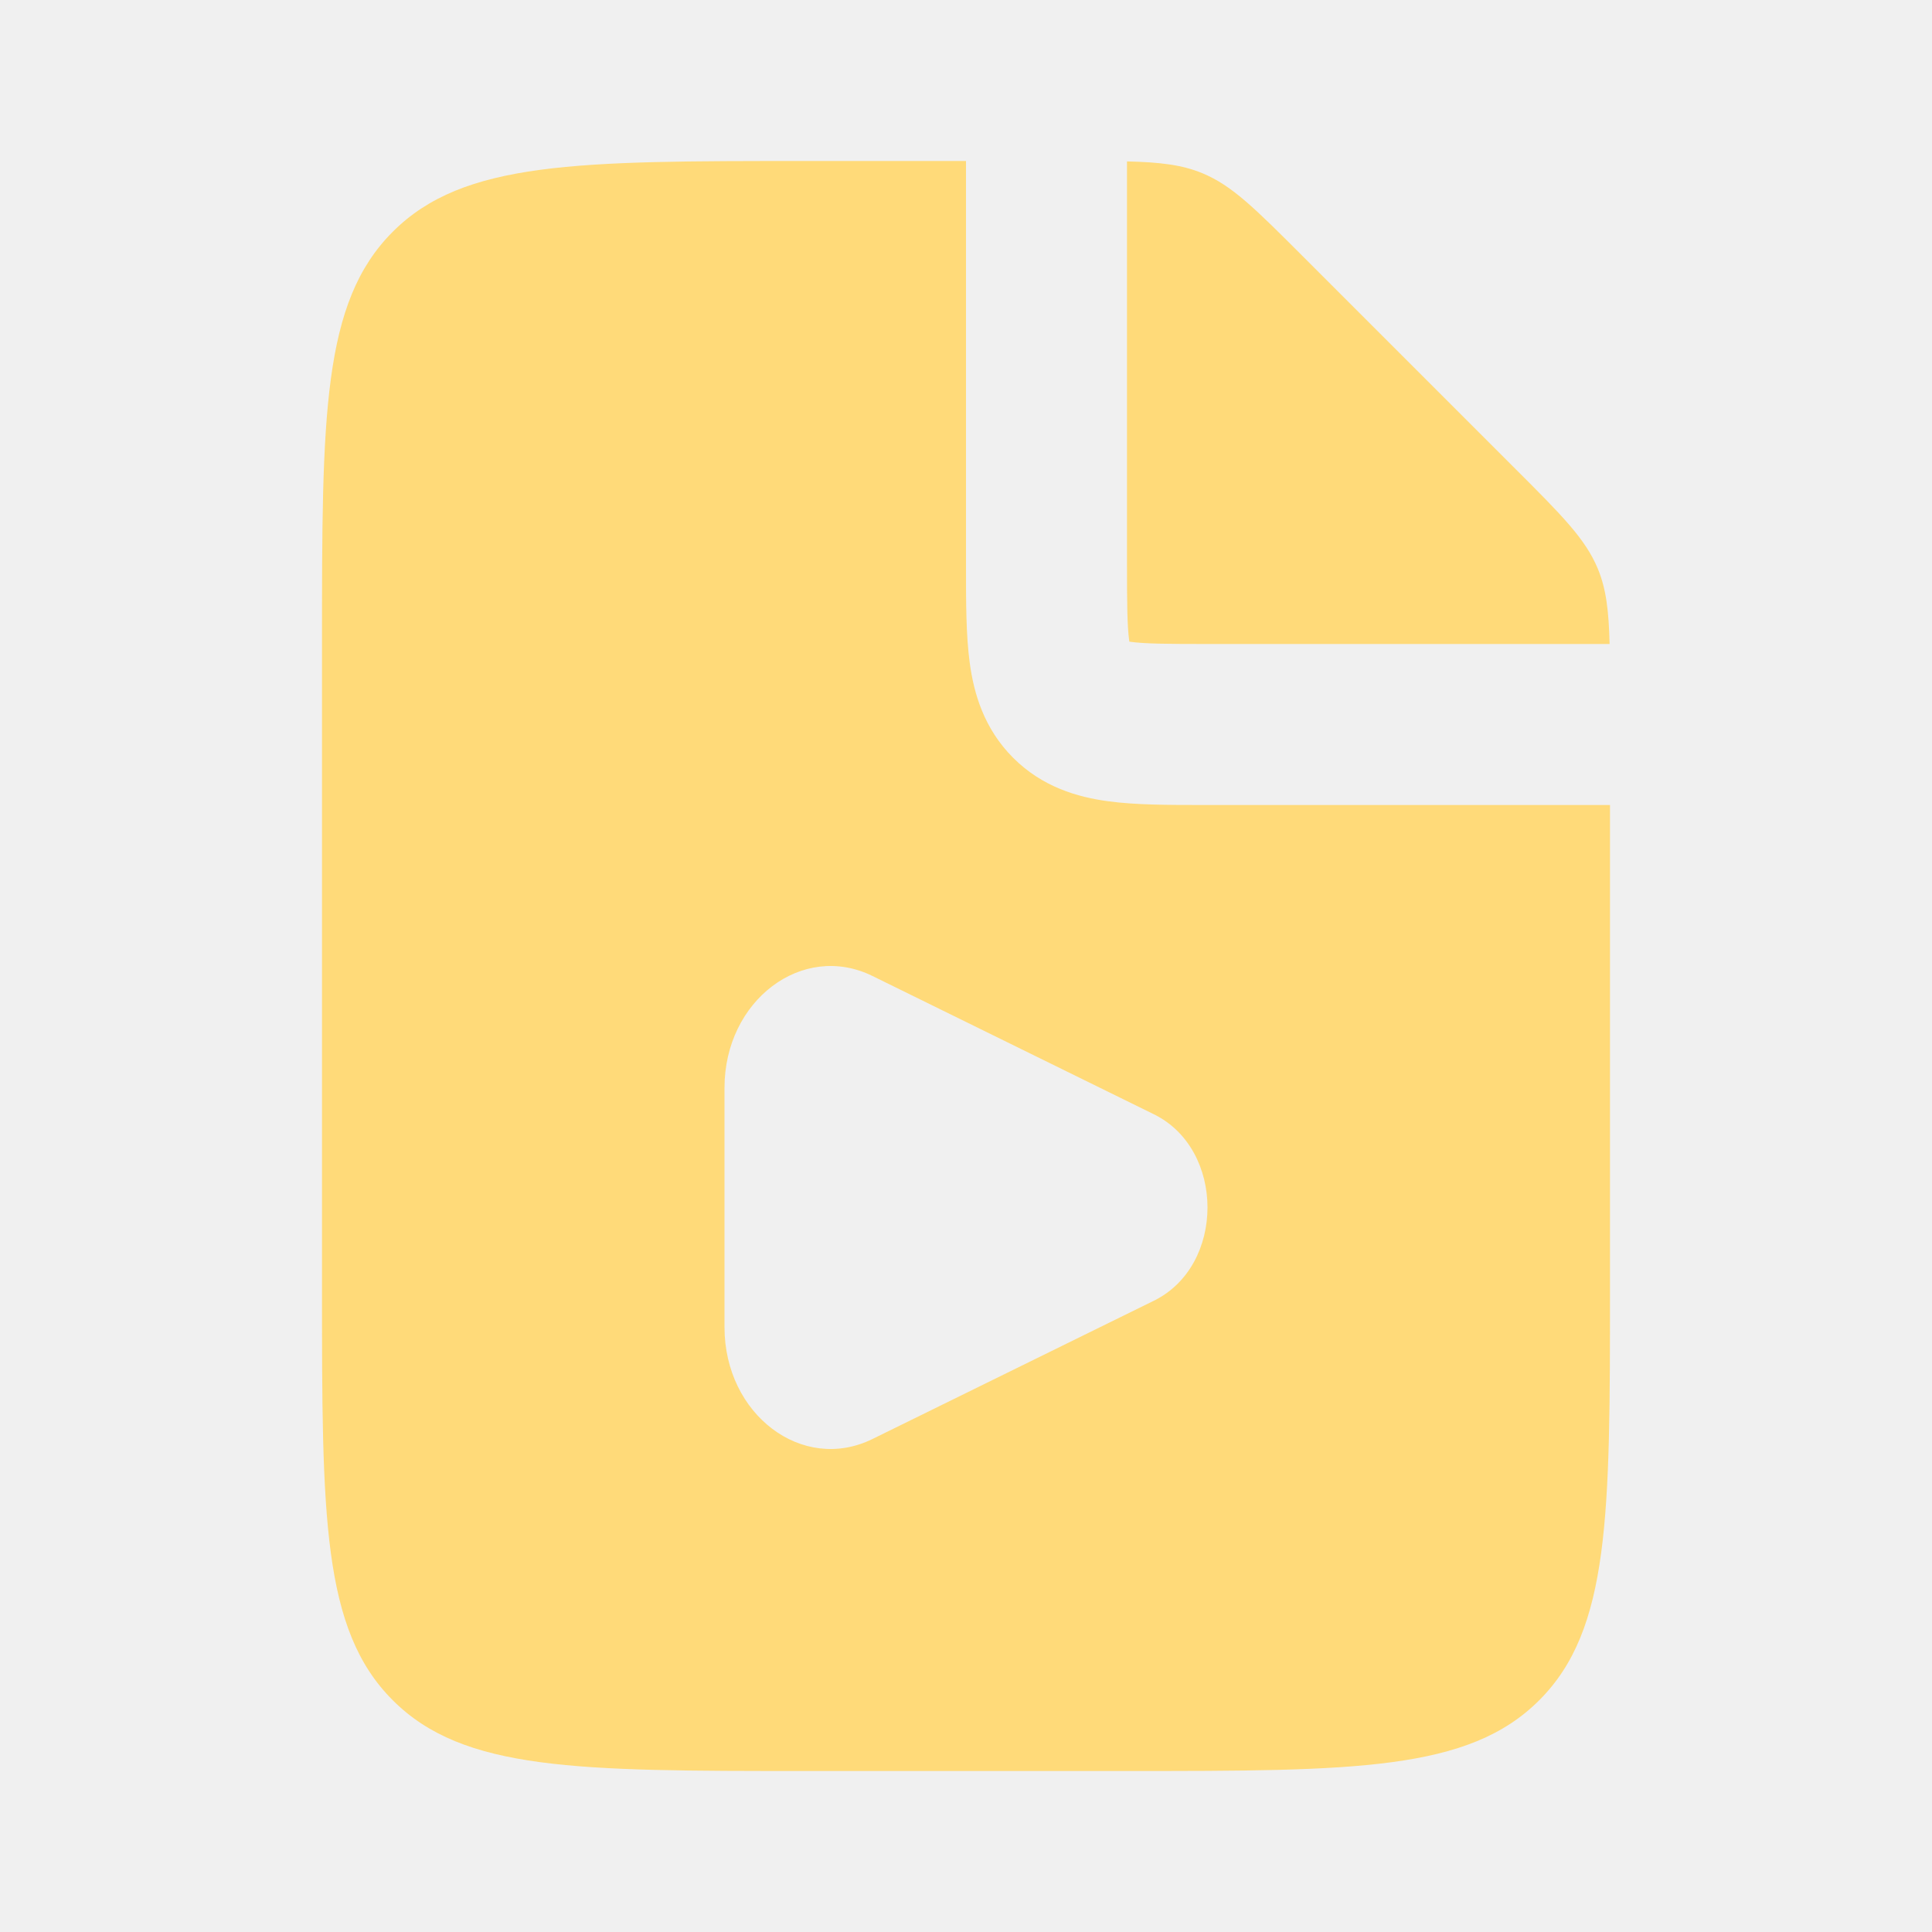
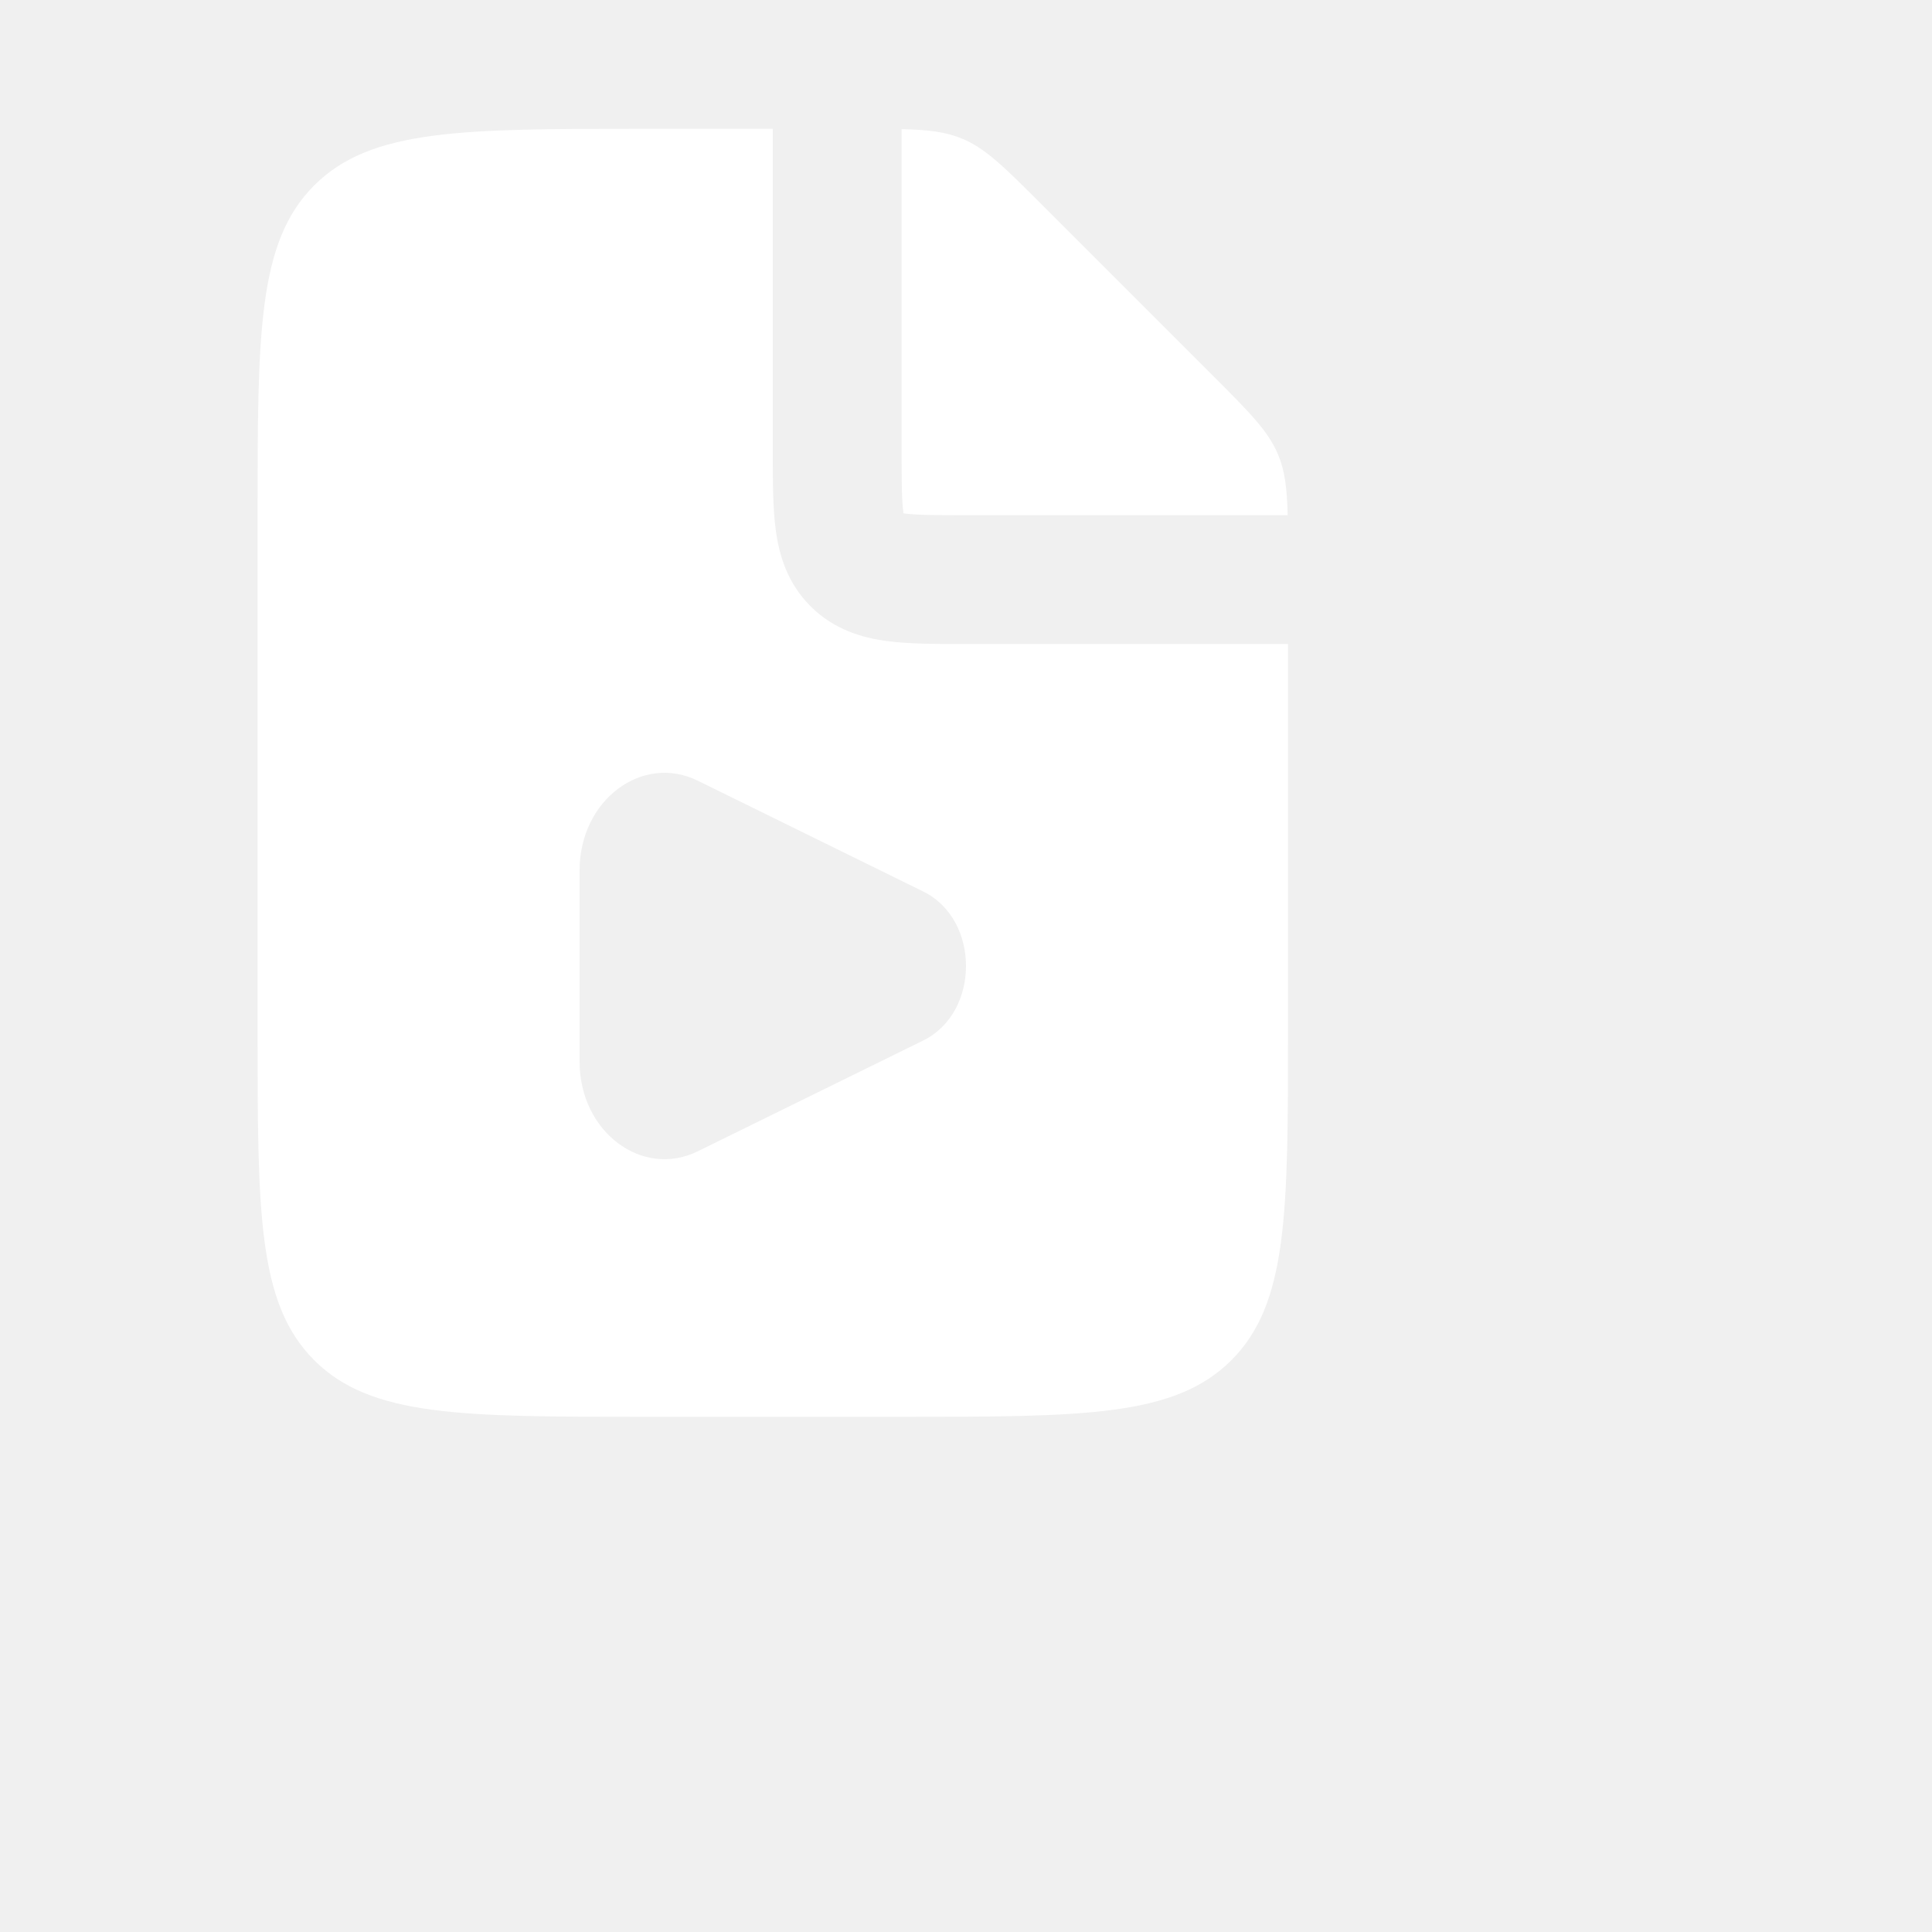
- <svg xmlns="http://www.w3.org/2000/svg" width="24" height="24" viewBox="0 0 24 24" fill="none">
-   <path fill-rule="evenodd" clip-rule="evenodd" d="M12 7V2H10C7.172 2 5.757 2 4.879 2.879C4 3.757 4 5.172 4 8V16C4 18.828 4 20.243 4.879 21.121C5.757 22 7.172 22 10 22H14C16.828 22 18.243 22 19.121 21.121C20 20.243 20 18.828 20 16V10H15L14.946 10H14.946H14.946C14.521 10 14.109 10 13.77 9.954C13.386 9.903 12.949 9.777 12.586 9.414C12.223 9.051 12.097 8.614 12.046 8.231C12 7.891 12 7.478 12 7.054L12 7ZM14 7V2.005C14.412 2.015 14.684 2.047 14.937 2.152C15.305 2.304 15.594 2.594 16.172 3.172L18.828 5.828C19.407 6.406 19.695 6.696 19.848 7.063C19.953 7.316 19.985 7.588 19.995 8H15C14.5 8 14.226 7.998 14.036 7.972L14.029 7.971L14.028 7.964C14.002 7.774 14 7.5 14 7ZM10.838 12.124L14.334 13.842C15.222 14.278 15.222 15.722 14.334 16.158L10.838 17.876C9.968 18.304 9 17.572 9 16.487V13.513C9 12.428 9.968 11.696 10.838 12.124Z" fill="#ffda79" />
+ <svg xmlns="http://www.w3.org/2000/svg" width="30" height="30" viewBox="0 0 30 30" fill="none">
+   <path fill-rule="evenodd" clip-rule="evenodd" d="M12 7V2H10C7.172 2 5.757 2 4.879 2.879C4 3.757 4 5.172 4 8V16C4 18.828 4 20.243 4.879 21.121C5.757 22 7.172 22 10 22H14C16.828 22 18.243 22 19.121 21.121C20 20.243 20 18.828 20 16V10H15L14.946 10H14.946H14.946C14.521 10 14.109 10 13.77 9.954C13.386 9.903 12.949 9.777 12.586 9.414C12.223 9.051 12.097 8.614 12.046 8.231C12 7.891 12 7.478 12 7.054L12 7ZM14 7V2.005C14.412 2.015 14.684 2.047 14.937 2.152C15.305 2.304 15.594 2.594 16.172 3.172L18.828 5.828C19.407 6.406 19.695 6.696 19.848 7.063C19.953 7.316 19.985 7.588 19.995 8H15C14.5 8 14.226 7.998 14.036 7.972L14.029 7.971L14.028 7.964C14.002 7.774 14 7.5 14 7ZM10.838 12.124L14.334 13.842C15.222 14.278 15.222 15.722 14.334 16.158L10.838 17.876C9.968 18.304 9 17.572 9 16.487V13.513C9 12.428 9.968 11.696 10.838 12.124Z" fill="#fff" />
</svg>
